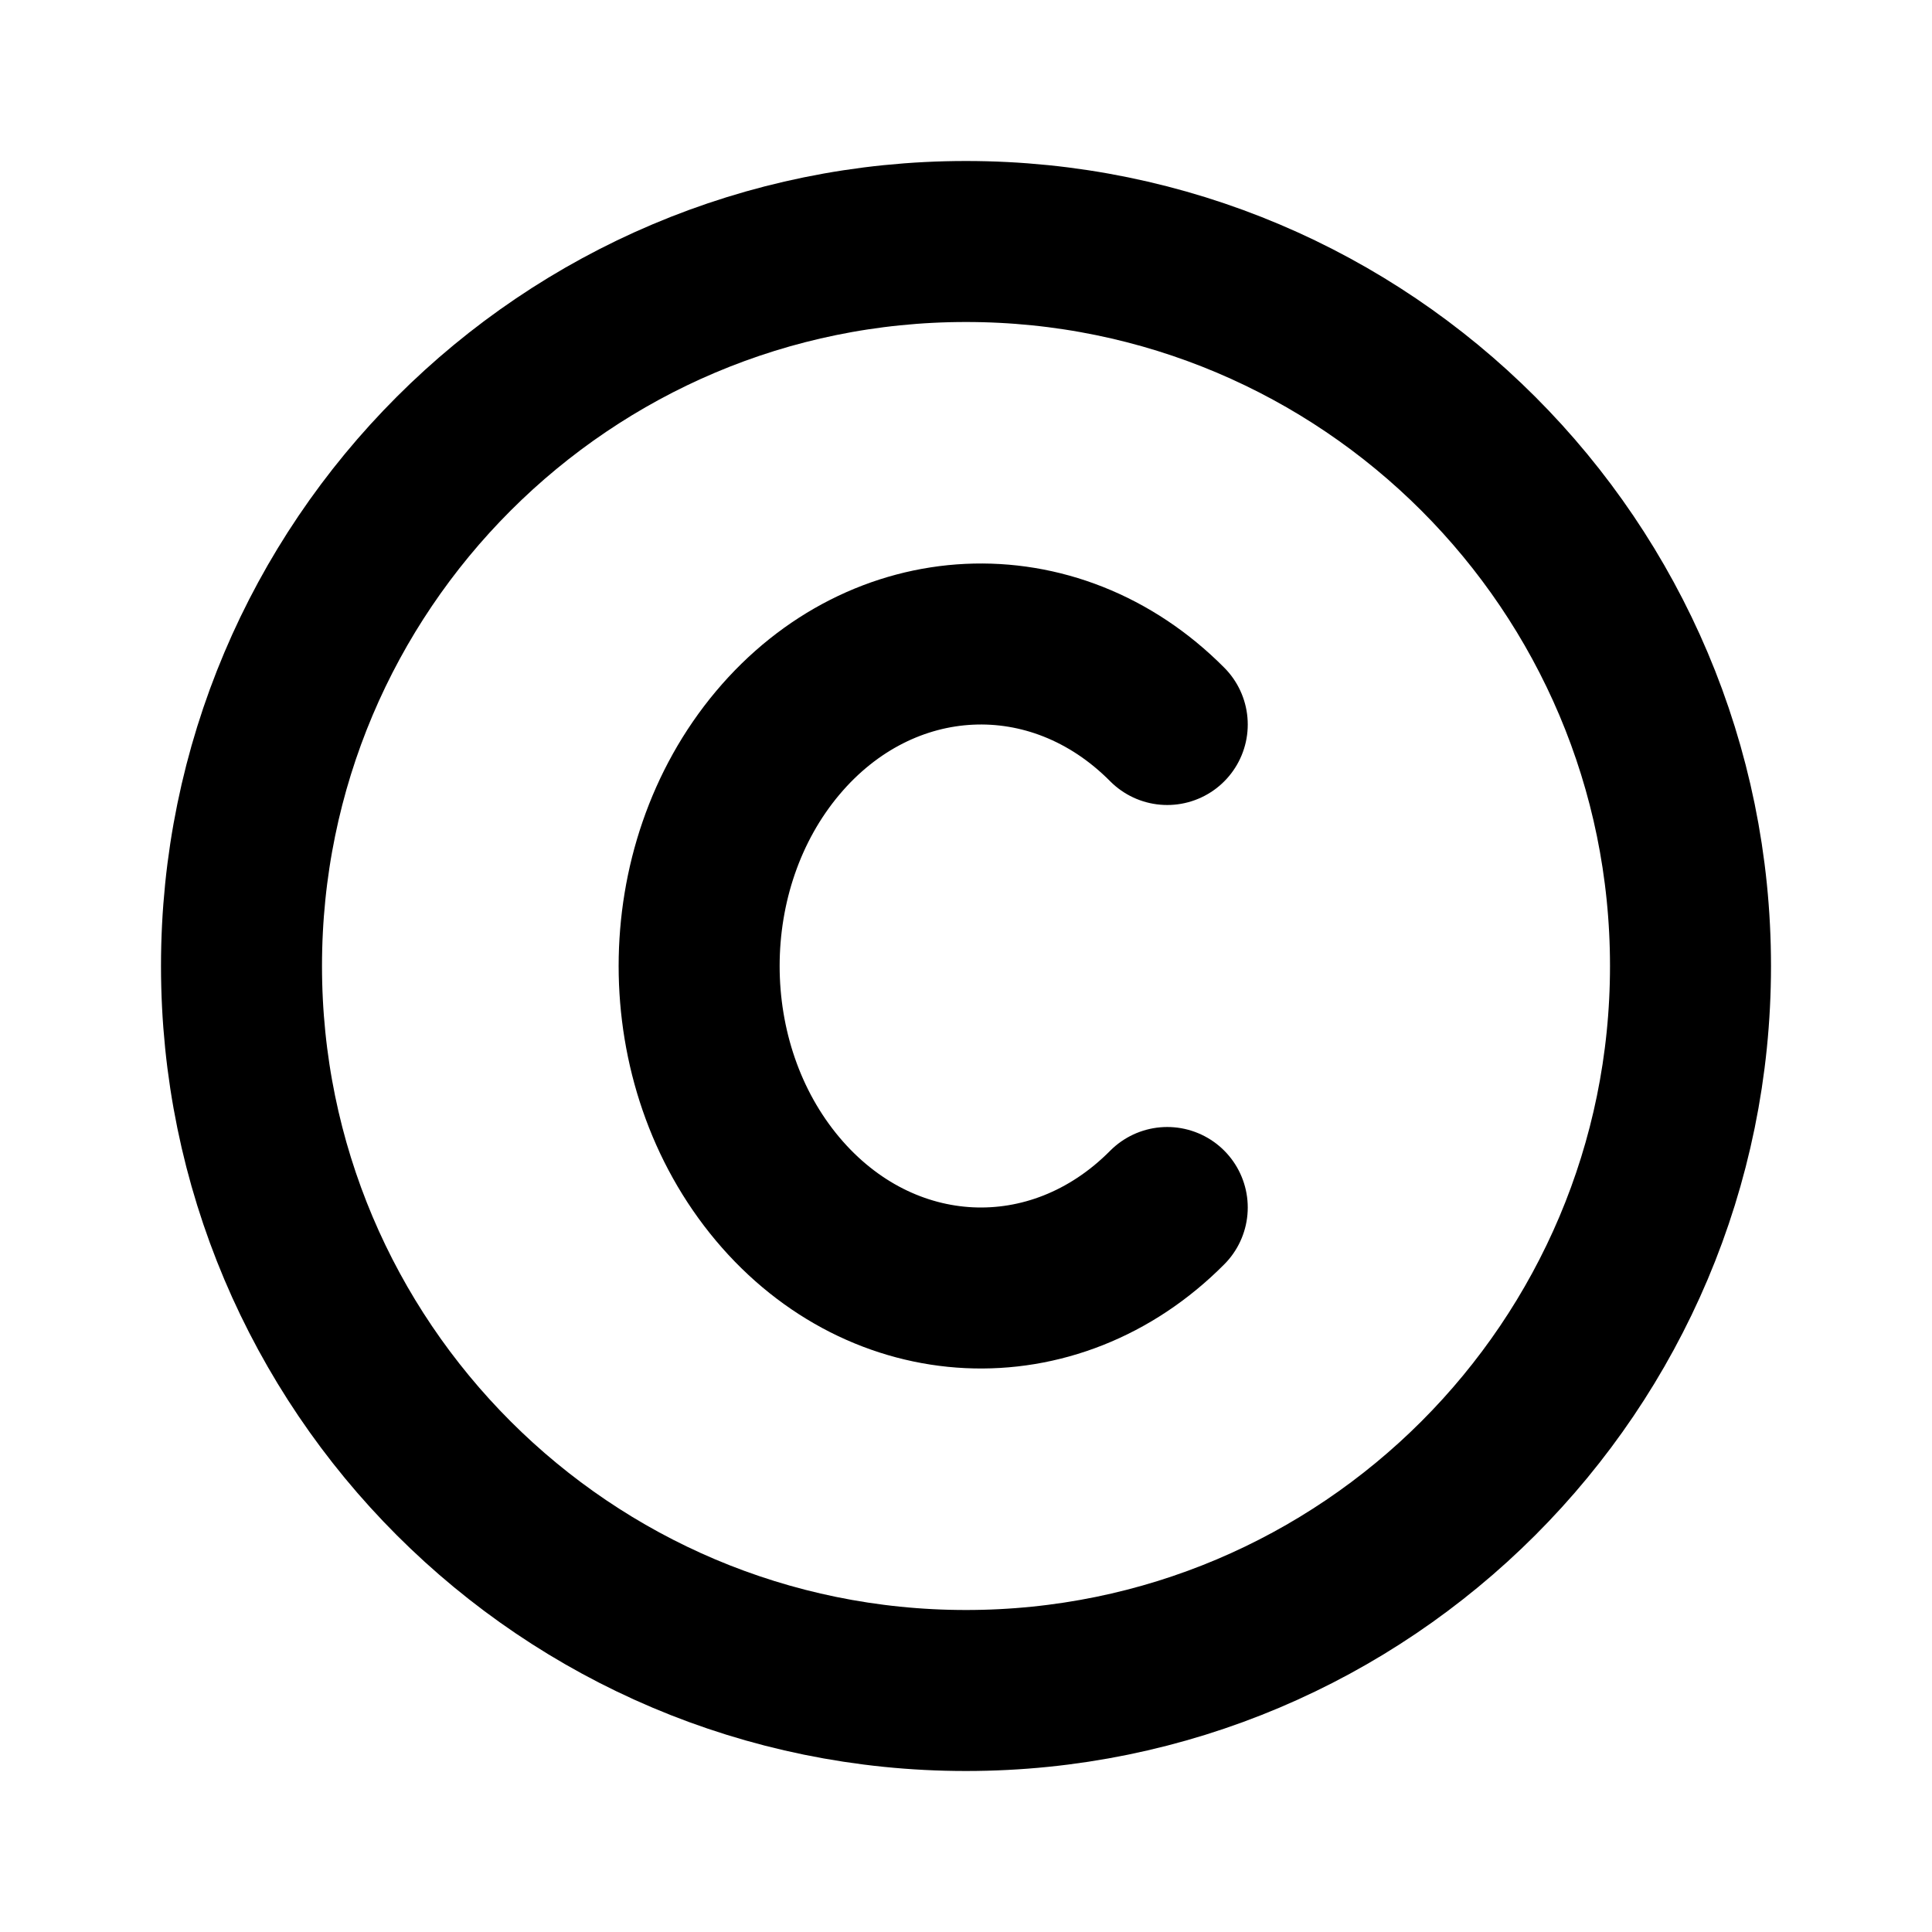
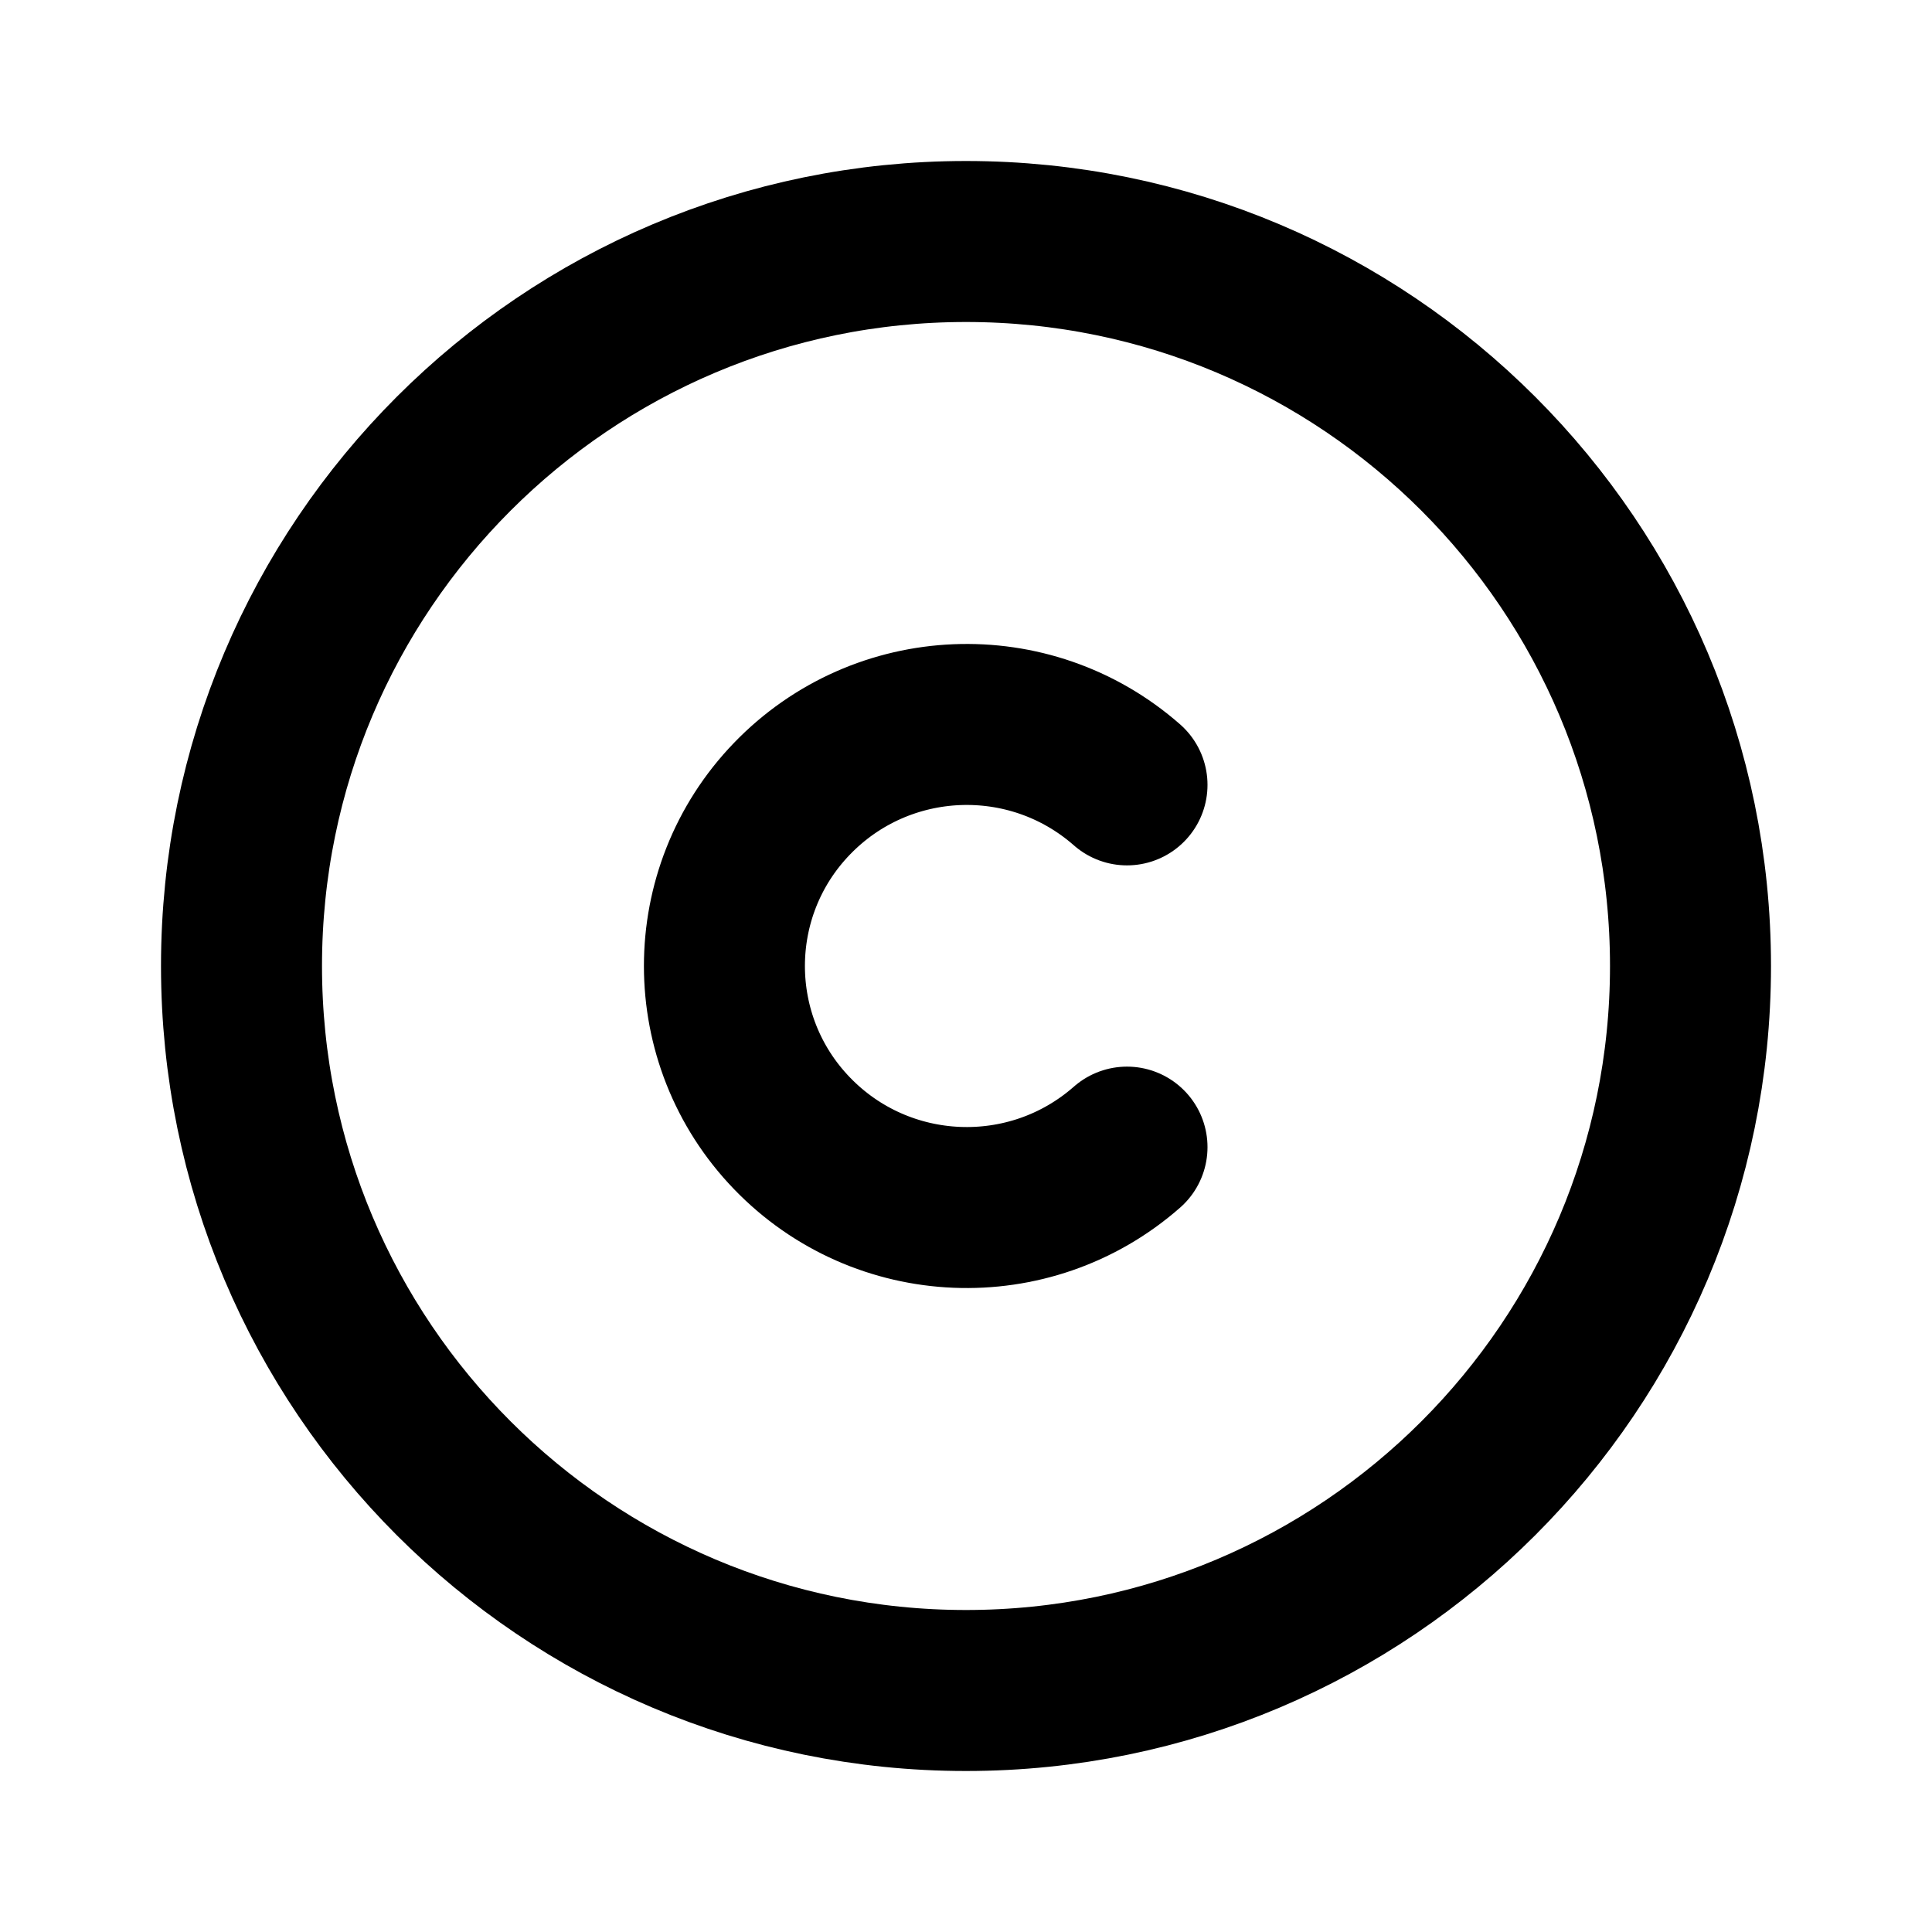
<svg xmlns="http://www.w3.org/2000/svg" class="icon icon-tabler icon-tabler-copyright" width="24" height="24" viewBox="0 0 24 24" stroke-width="2" stroke="currentColor" fill="none" stroke-linecap="round" stroke-linejoin="round">
  <path stroke="none" d="M0 0h24v24H0z" fill="none" />
  <circle cx="12" cy="12" r="9" />
-   <path d="M14.5 9a3.5 4 0 1 0 0 6" />
+   <path d="M14 9.75a3.016 3.016 0 0 0 -4.163 .173a2.993 2.993 0 0 0 0 4.154a3.016 3.016 0 0 0 4.163 .173" />
</svg>
